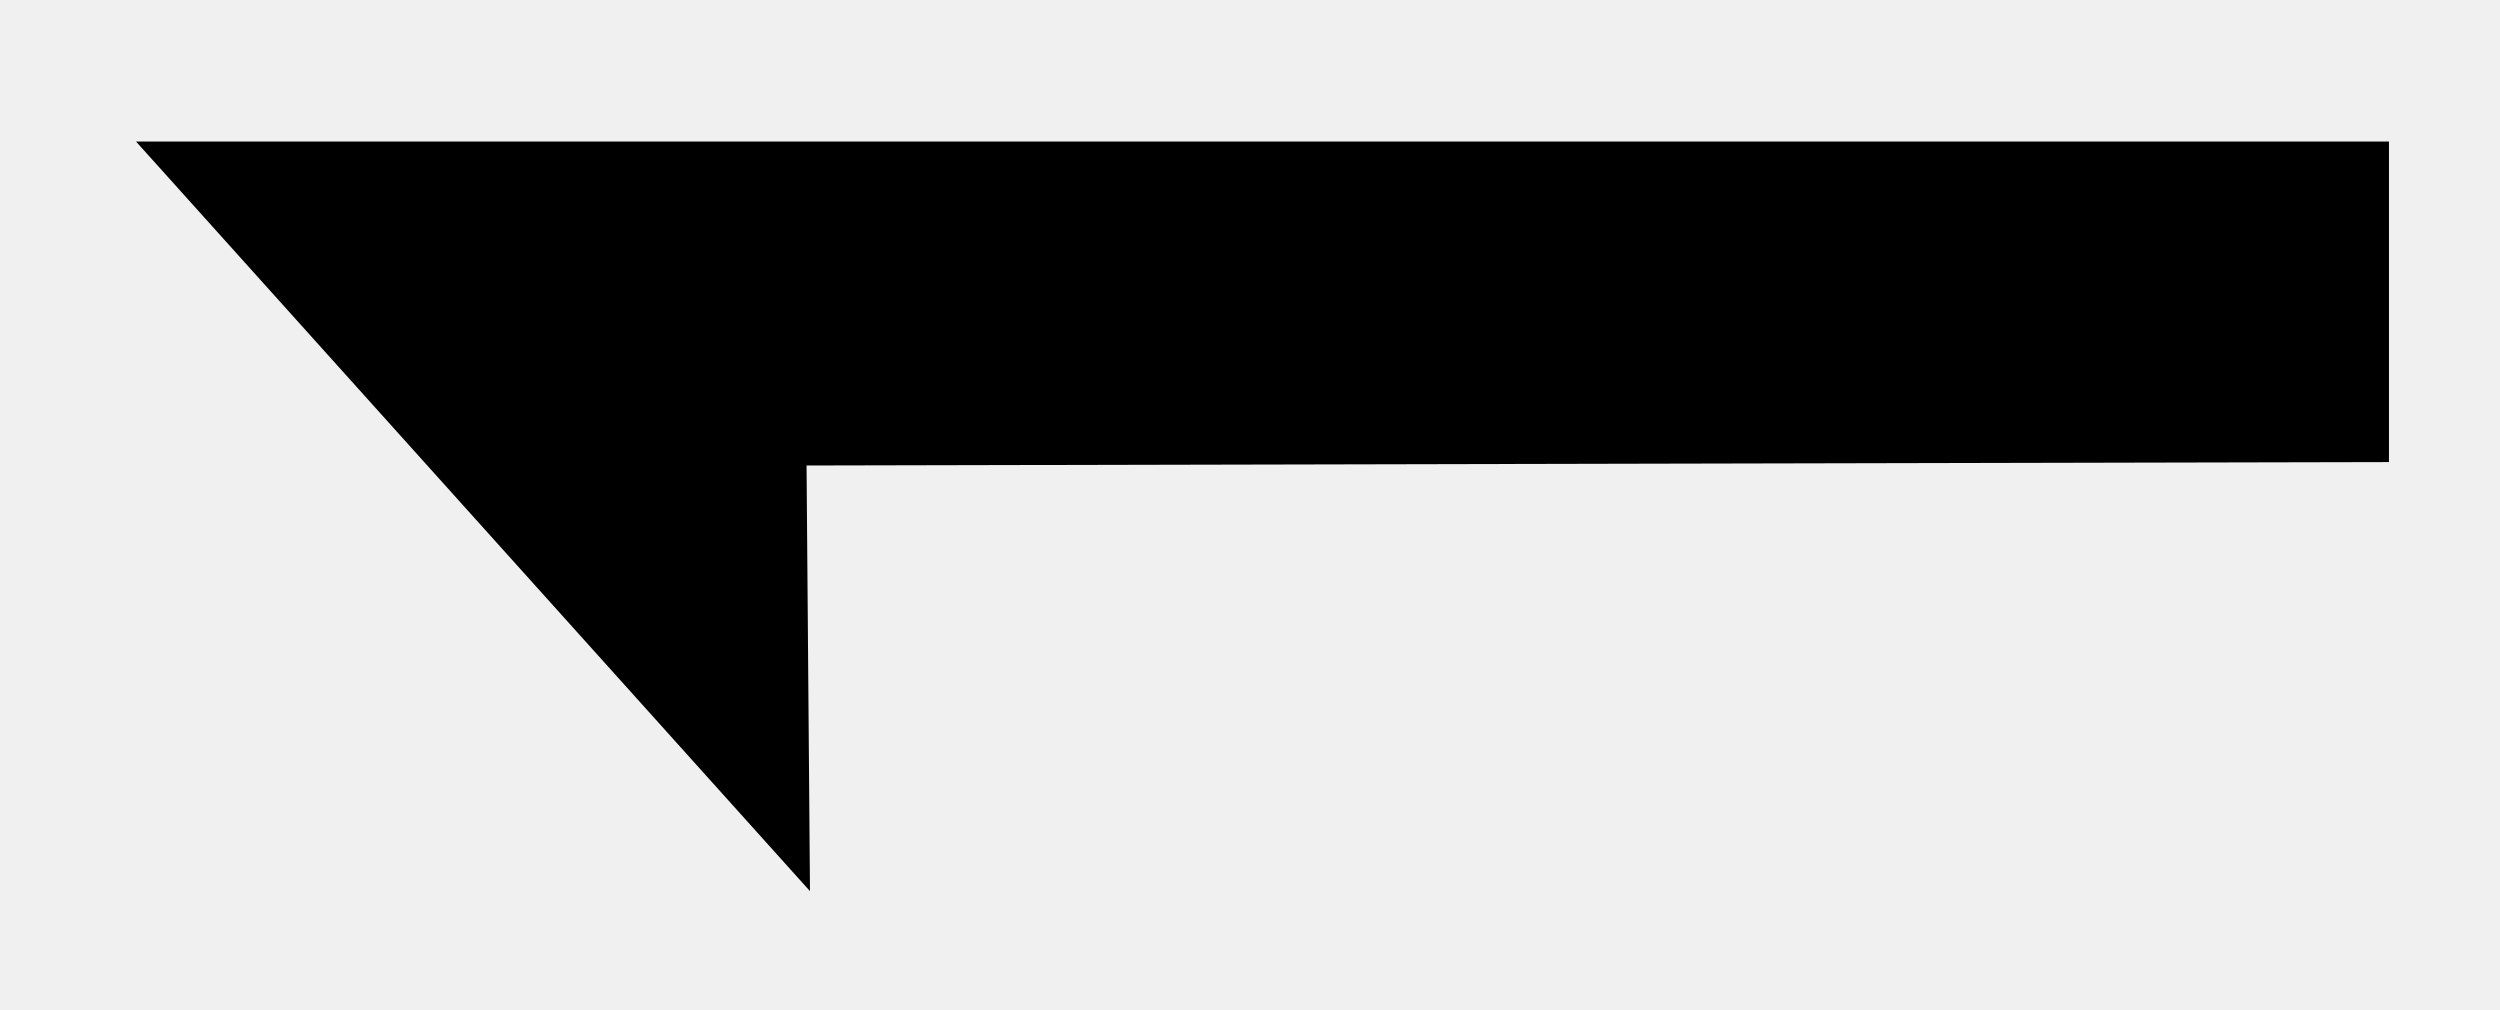
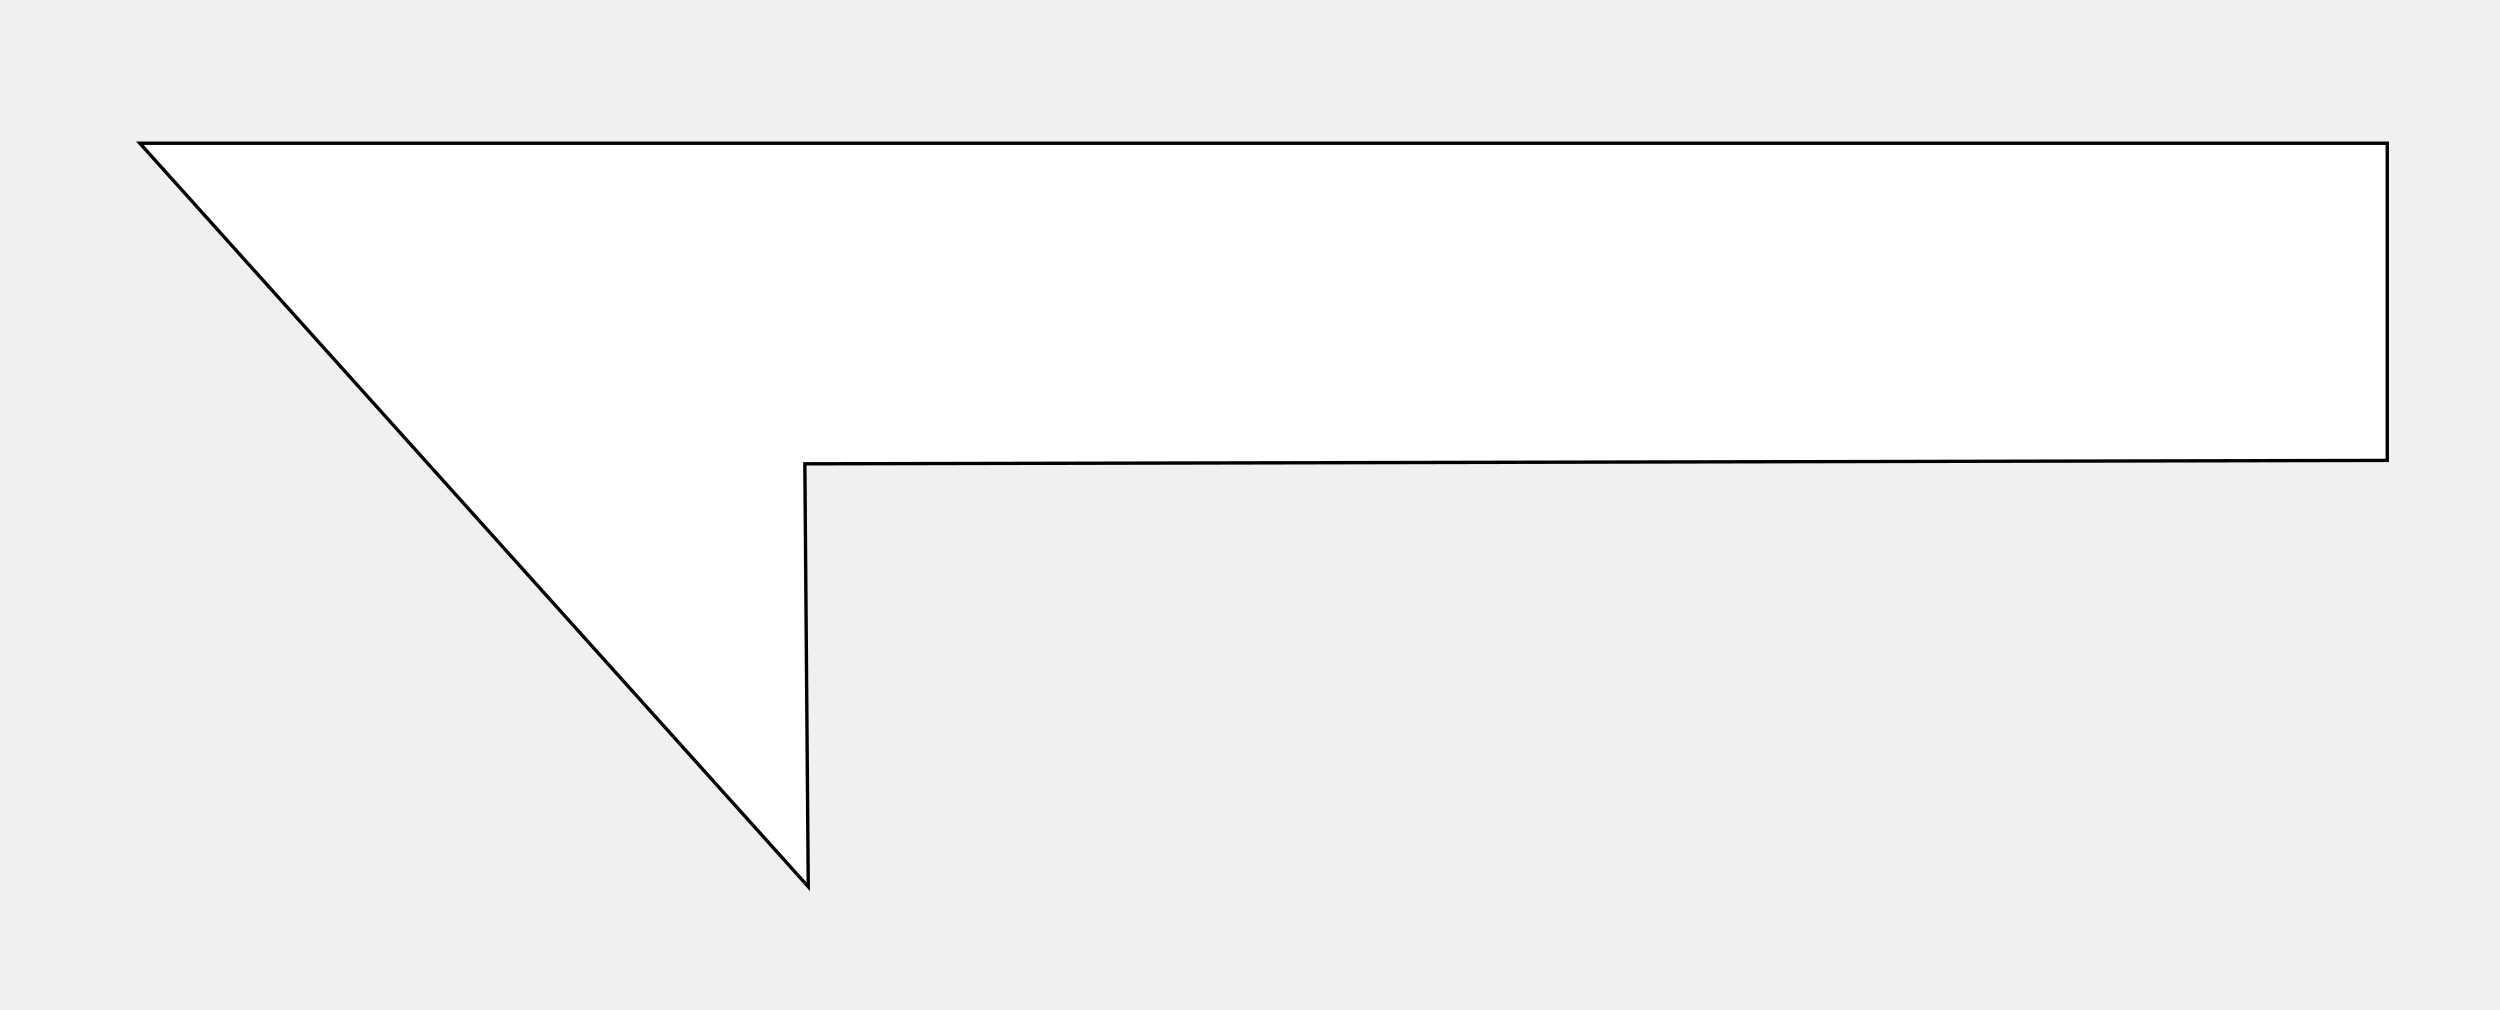
<svg xmlns="http://www.w3.org/2000/svg" width="195.924mm" height="79.112mm" viewBox="0 0 195.924 79.112" version="1.1" id="svg3810">
  <defs id="defs3804" />
  <g id="layer1" transform="translate(-6.798403,-83.40566)">
-     <path style="fill:#000000;fill-opacity:1;stroke:#000000;stroke-width:0.265px;stroke-linecap:butt;stroke-linejoin:miter;stroke-opacity:1" d="M 17.756,94.631 H 193.887 v 24.856 l -124.013,0.267 0.267,33.141 z" id="path113" />
+     <path style="fill:#ffffff;fill-opacity:1;stroke:#000000;stroke-width:0.265px;stroke-linecap:butt;stroke-linejoin:miter;stroke-opacity:1" d="M 17.756,94.631 H 193.887 v 24.856 l -124.013,0.267 0.267,33.141 z" id="path113" />
    <path style="fill:none;stroke:#000000;stroke-width:0.265px;stroke-linecap:butt;stroke-linejoin:miter;stroke-opacity:1" d="M 62.39,122.16 Z" id="path136" />
  </g>
</svg>
